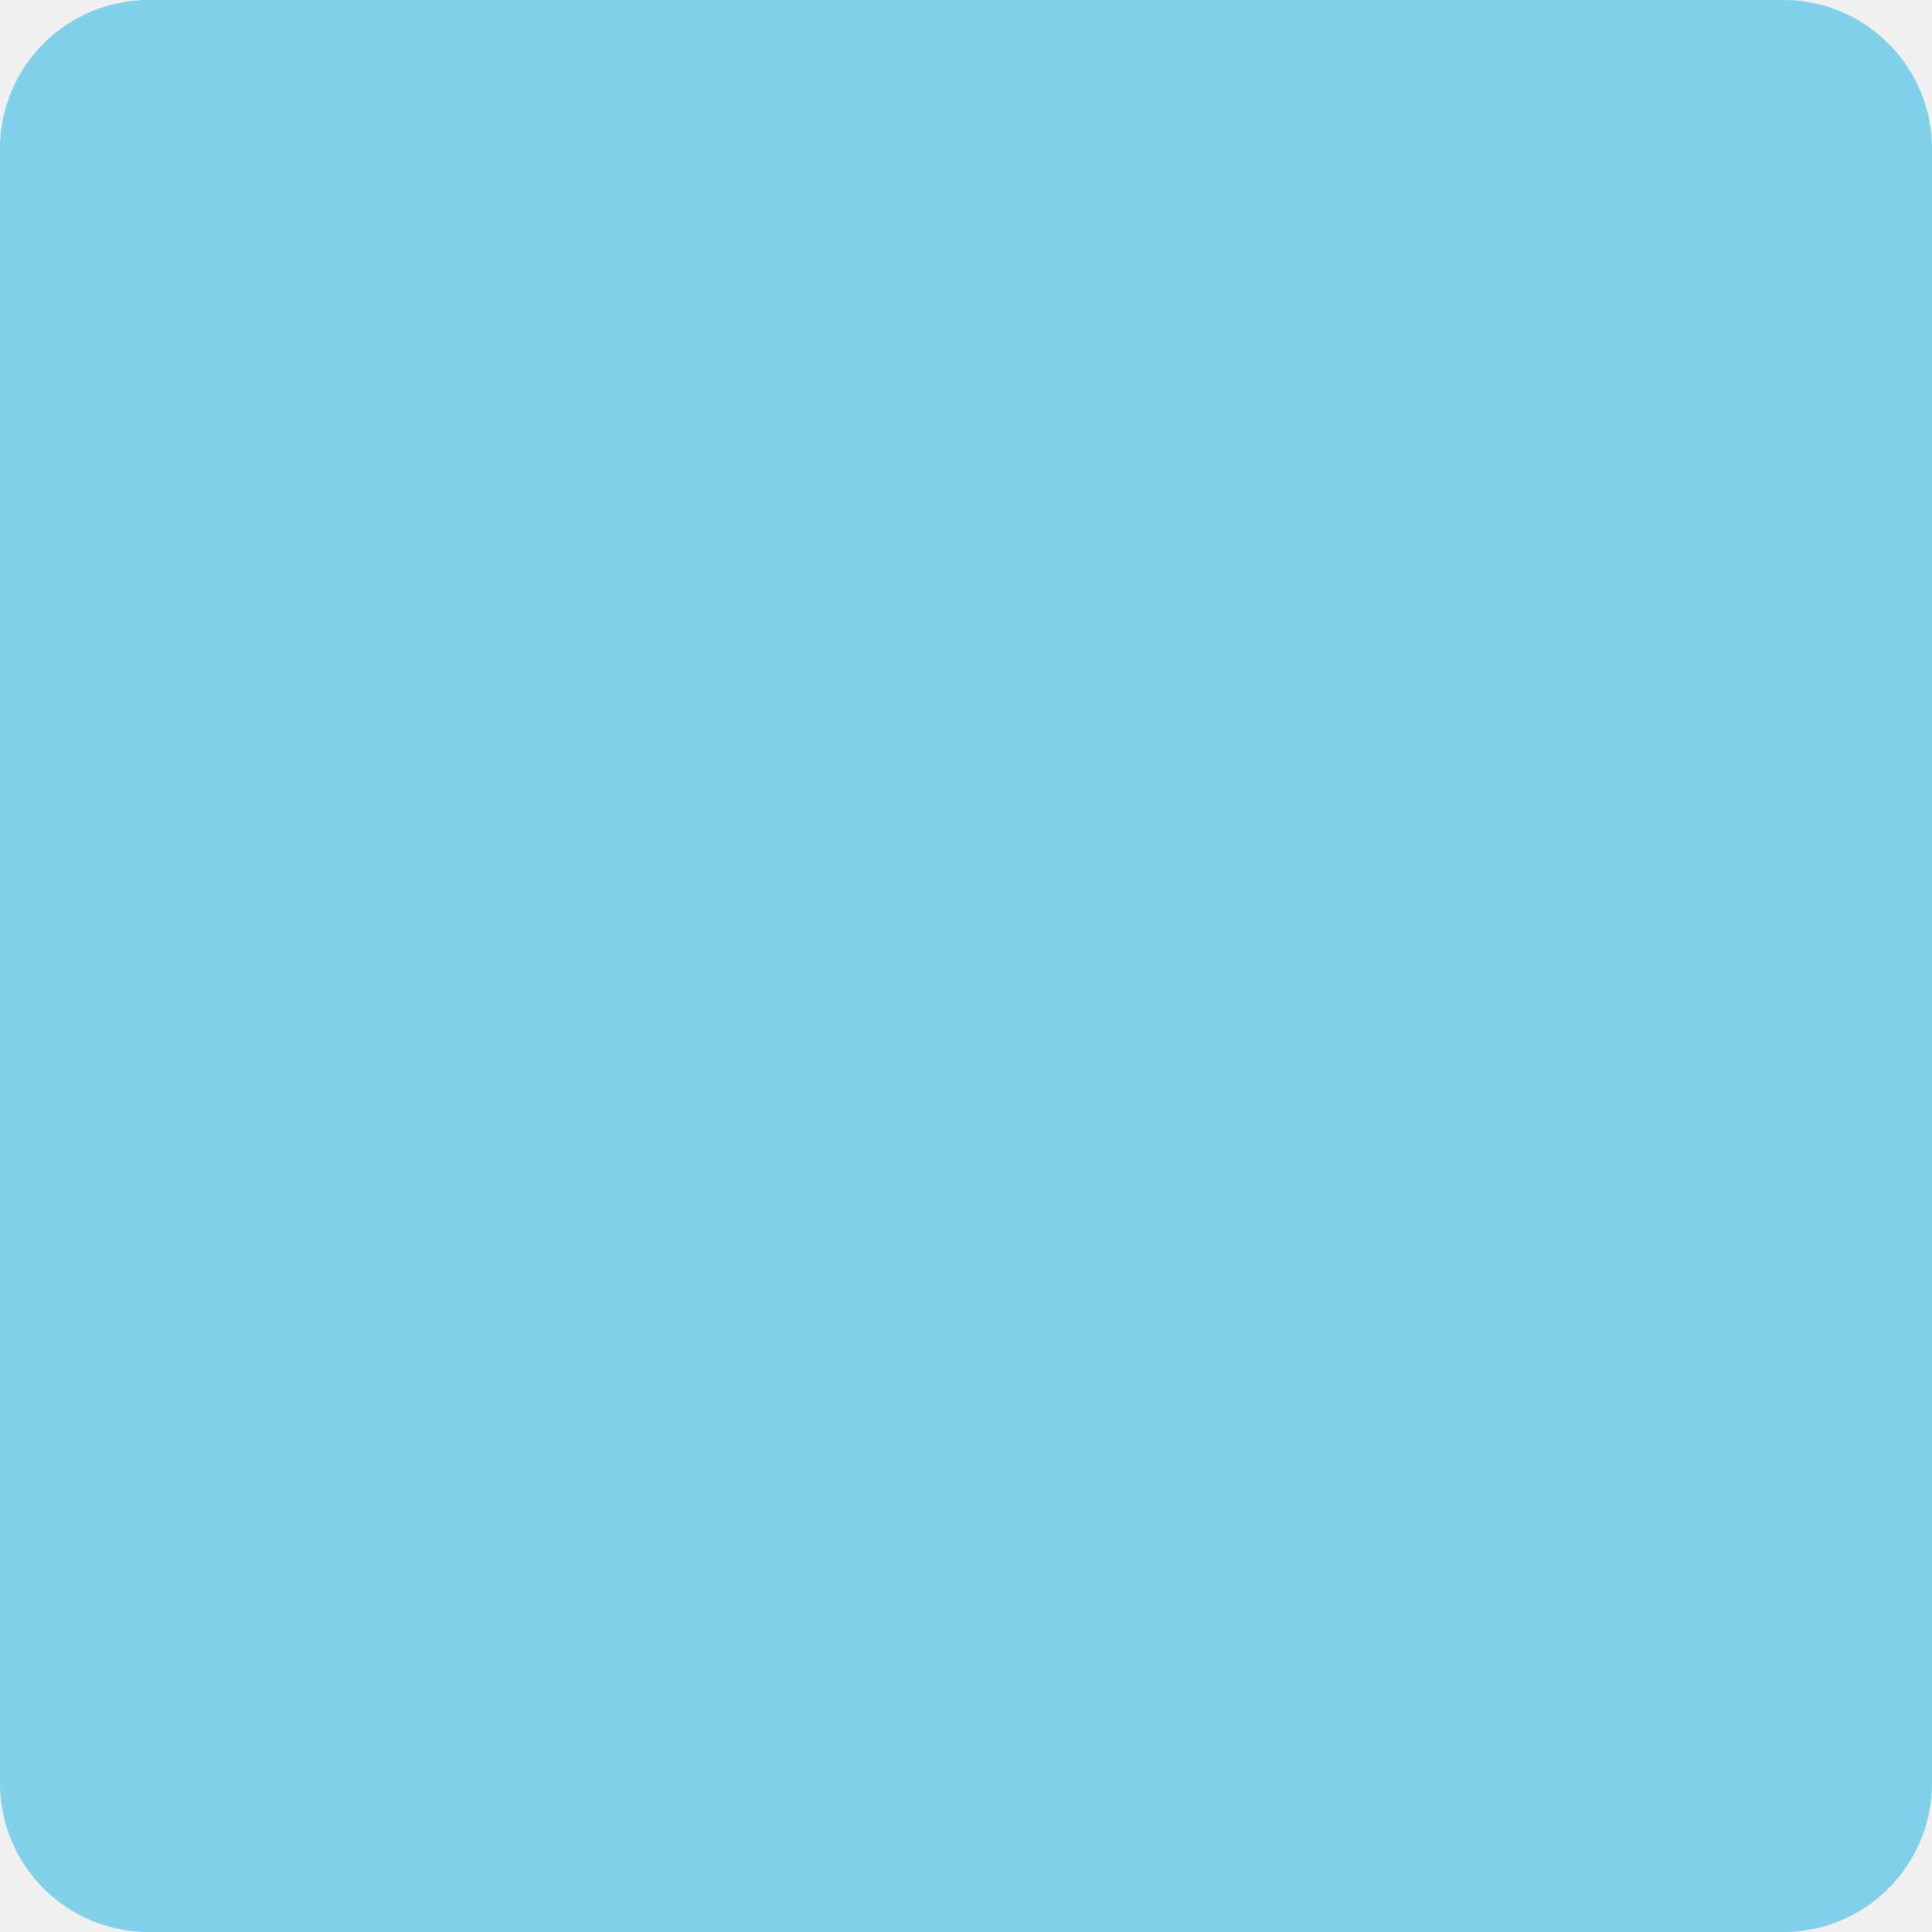
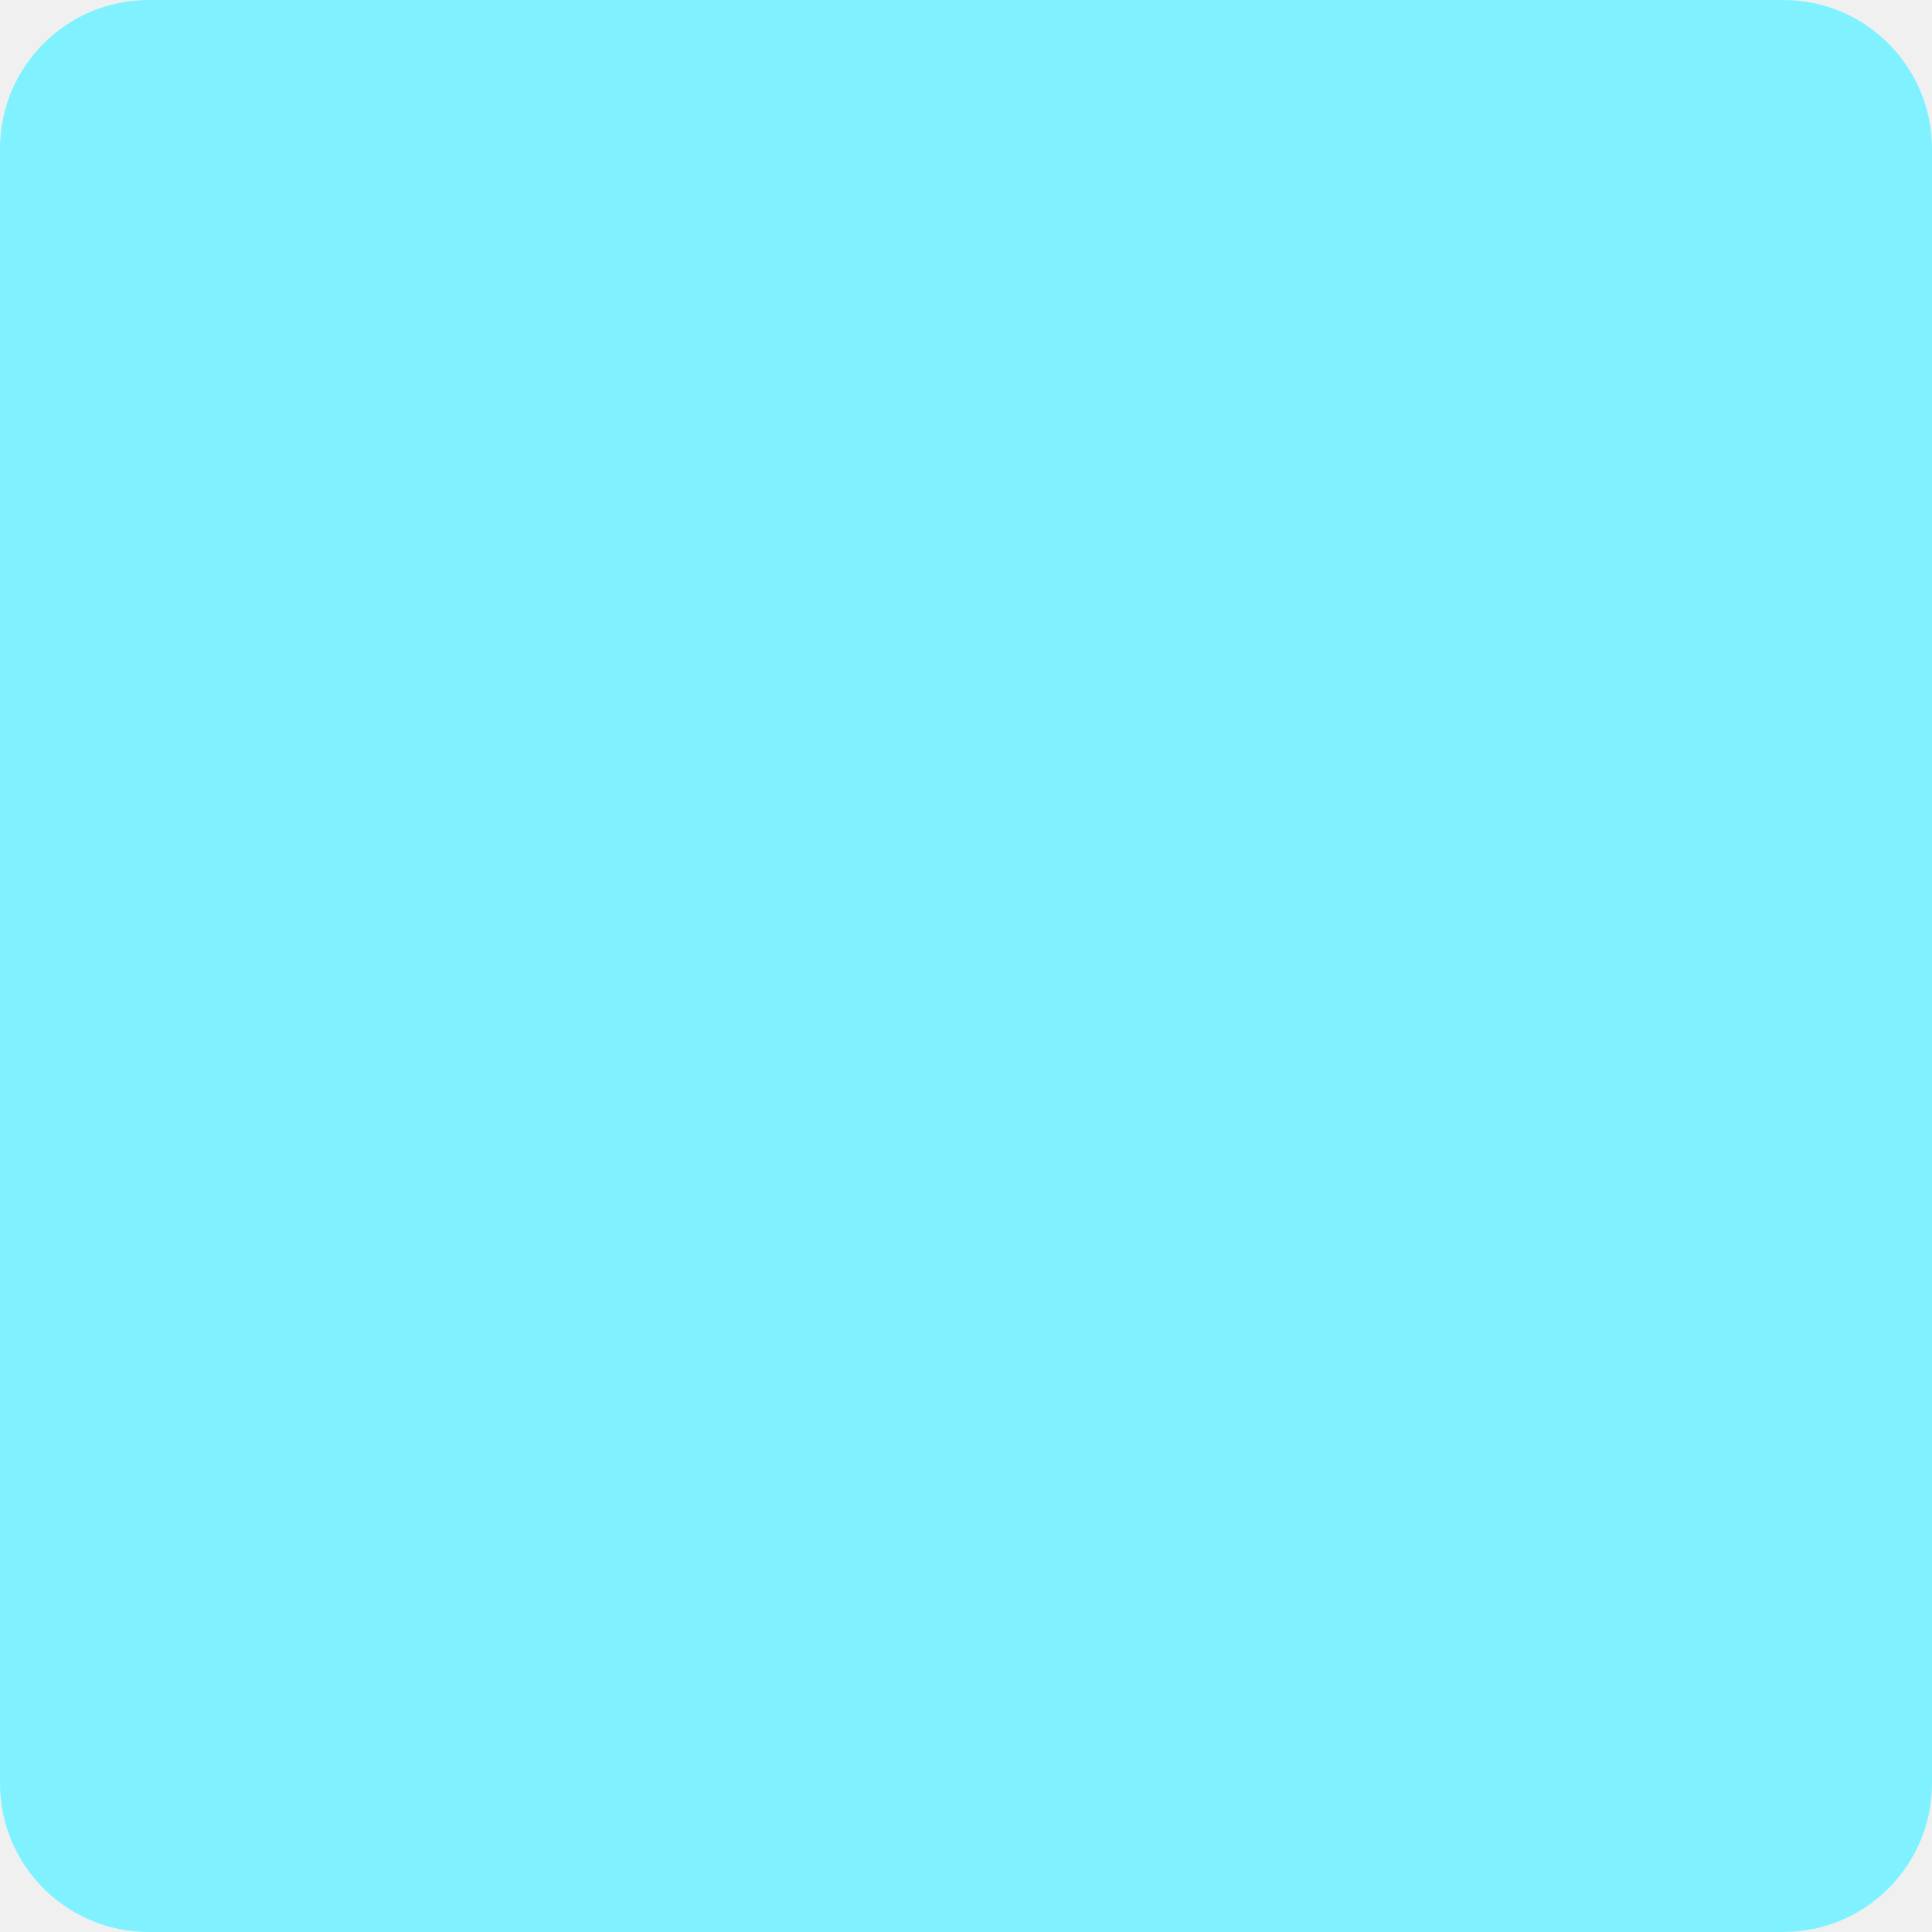
<svg xmlns="http://www.w3.org/2000/svg" width="104" height="104" viewBox="0 0 104 104" fill="none">
  <g clip-path="url(#clip0_6045_431)">
    <path d="M96 0H8C3.582 0 0 3.582 0 8V96C0 100.418 3.582 104 8 104H96C100.418 104 104 100.418 104 96V8C104 3.582 100.418 0 96 0Z" fill="#f5f7fa" />
-     <path d="M96 0H8C3.582 0 0 3.582 0 8V96C0 100.418 3.582 104 8 104H96C100.418 104 104 100.418 104 96V8C104 3.582 100.418 0 96 0Z" fill="#7fd0e8" />
+     <path d="M96 0H8C3.582 0 0 3.582 0 8V96C0 100.418 3.582 104 8 104H96C100.418 104 104 100.418 104 96V8C104 3.582 100.418 0 96 0Z" fill="#80f2ff" />
  </g>
  <defs>
    <clipPath id="clip0_6045_431">
      <rect width="104" height="104" fill="white" />
    </clipPath>
  </defs>
</svg>
